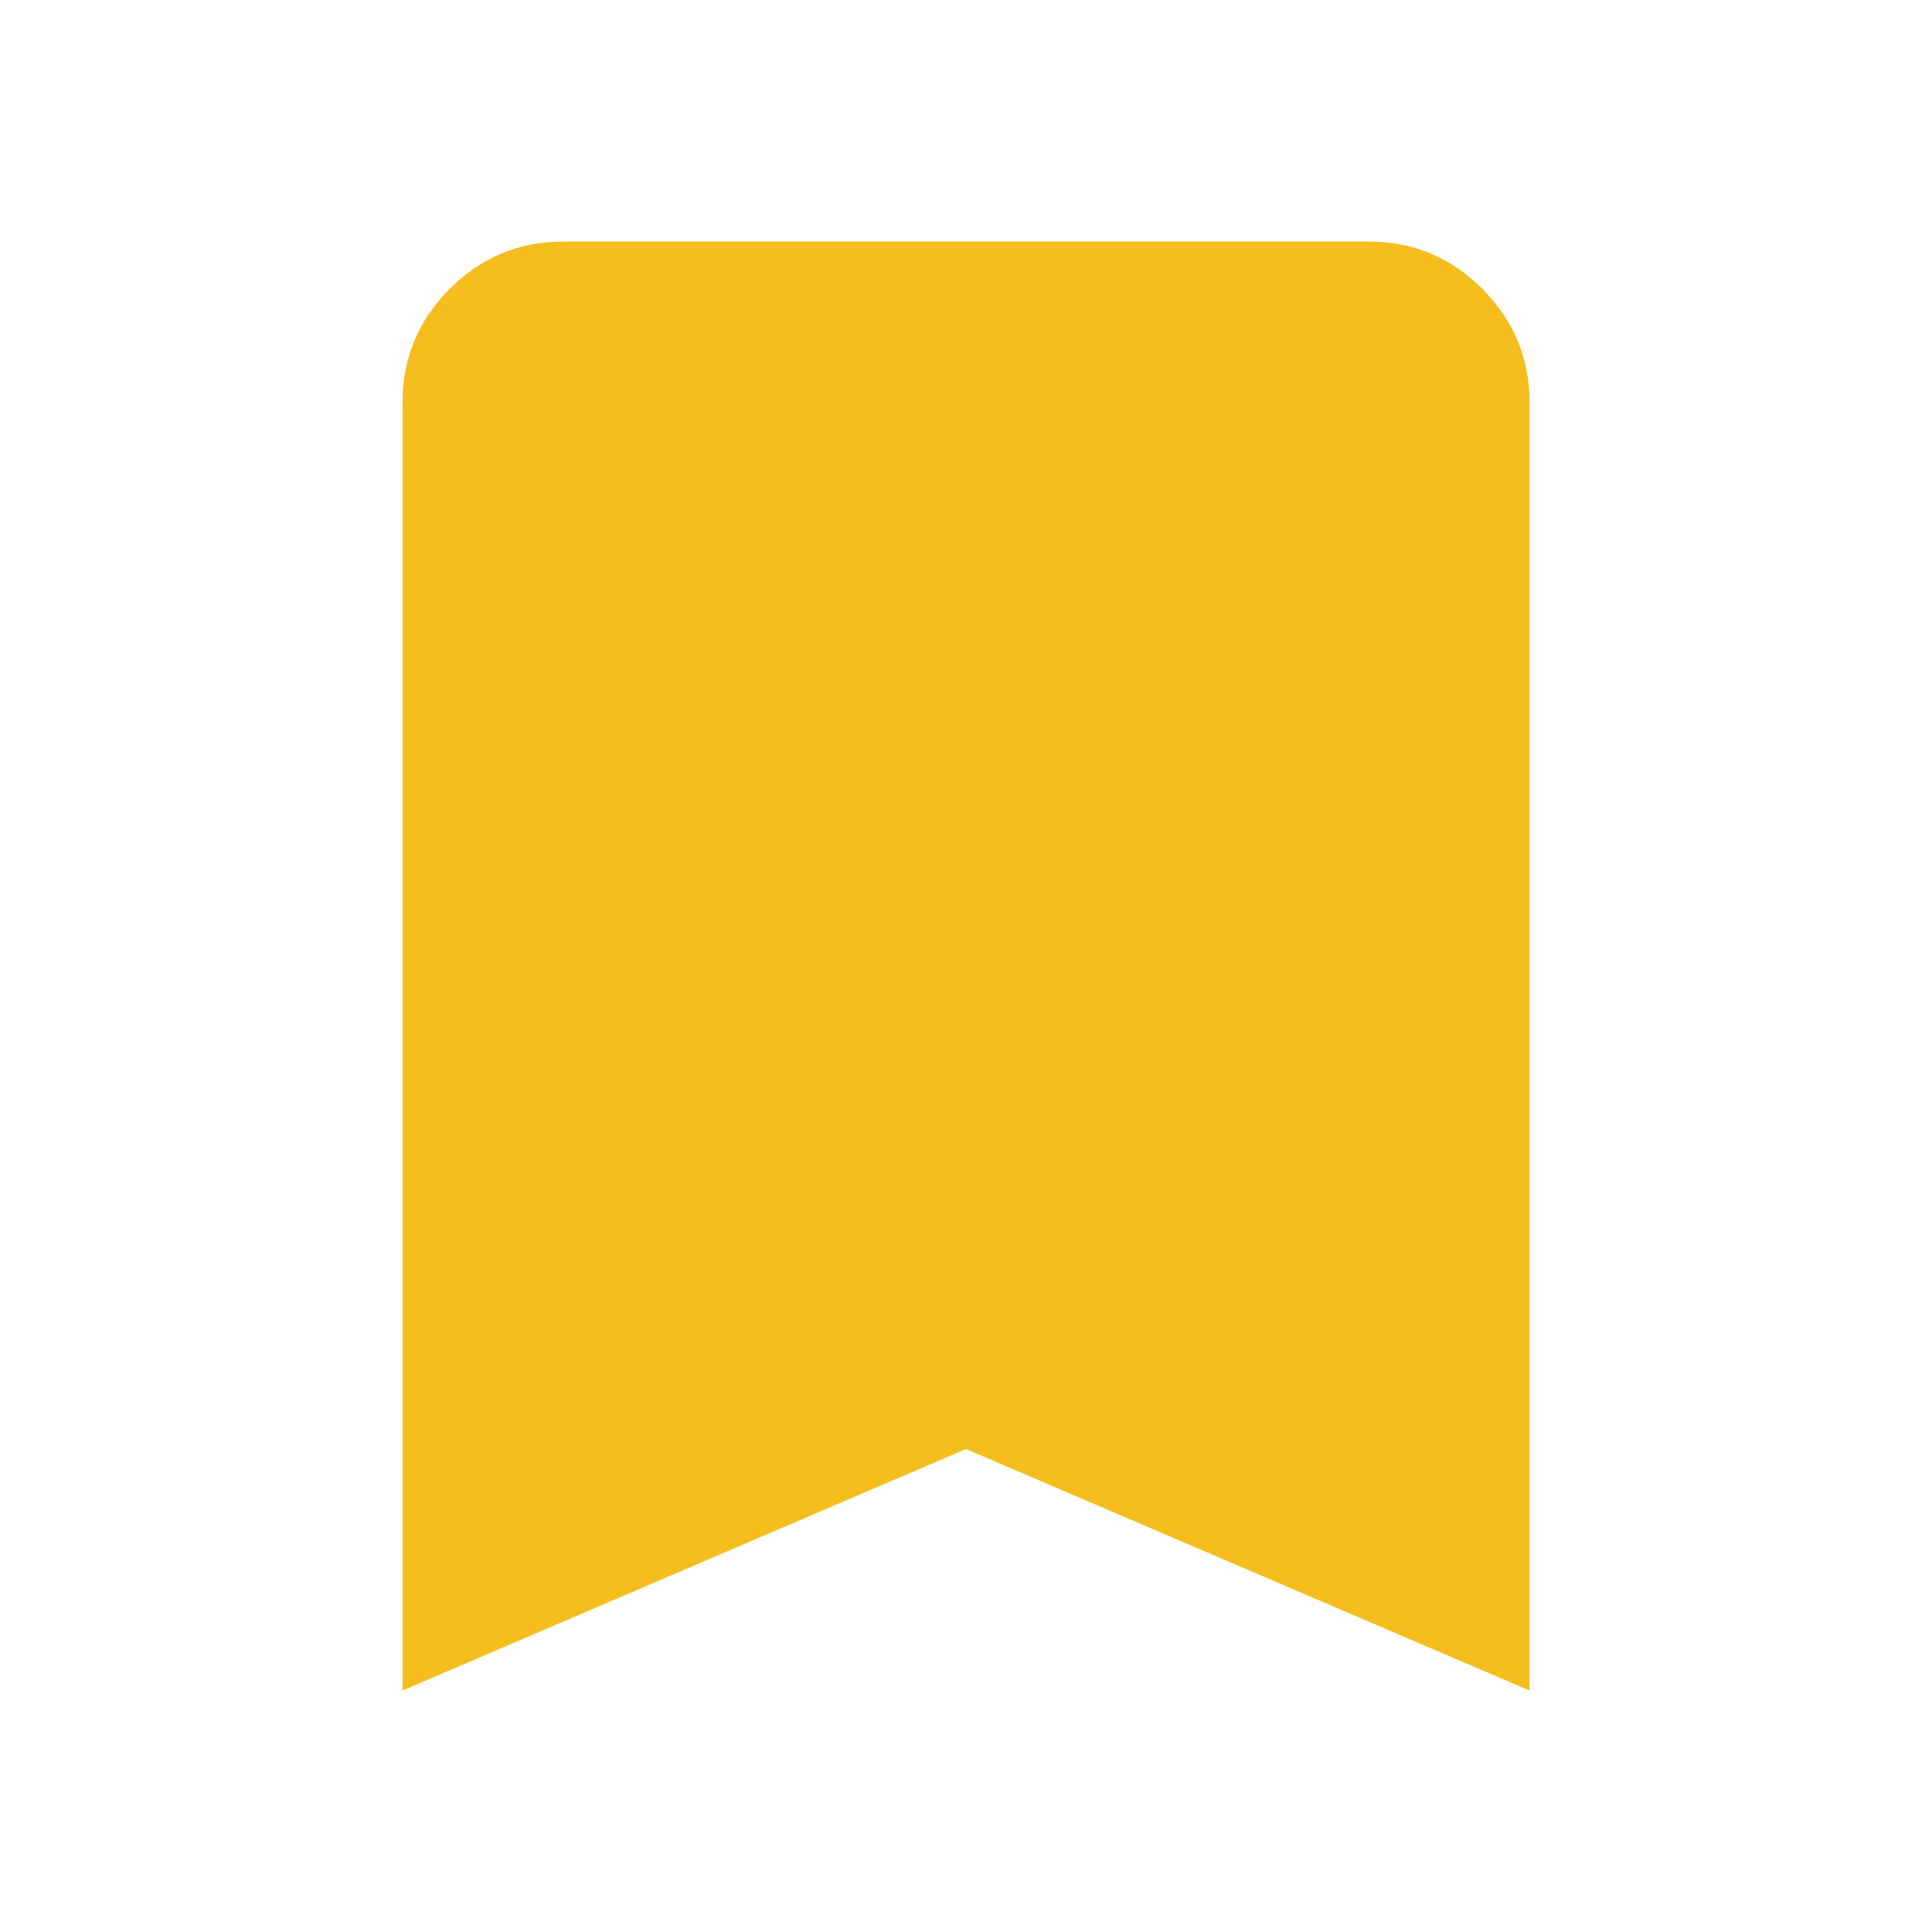
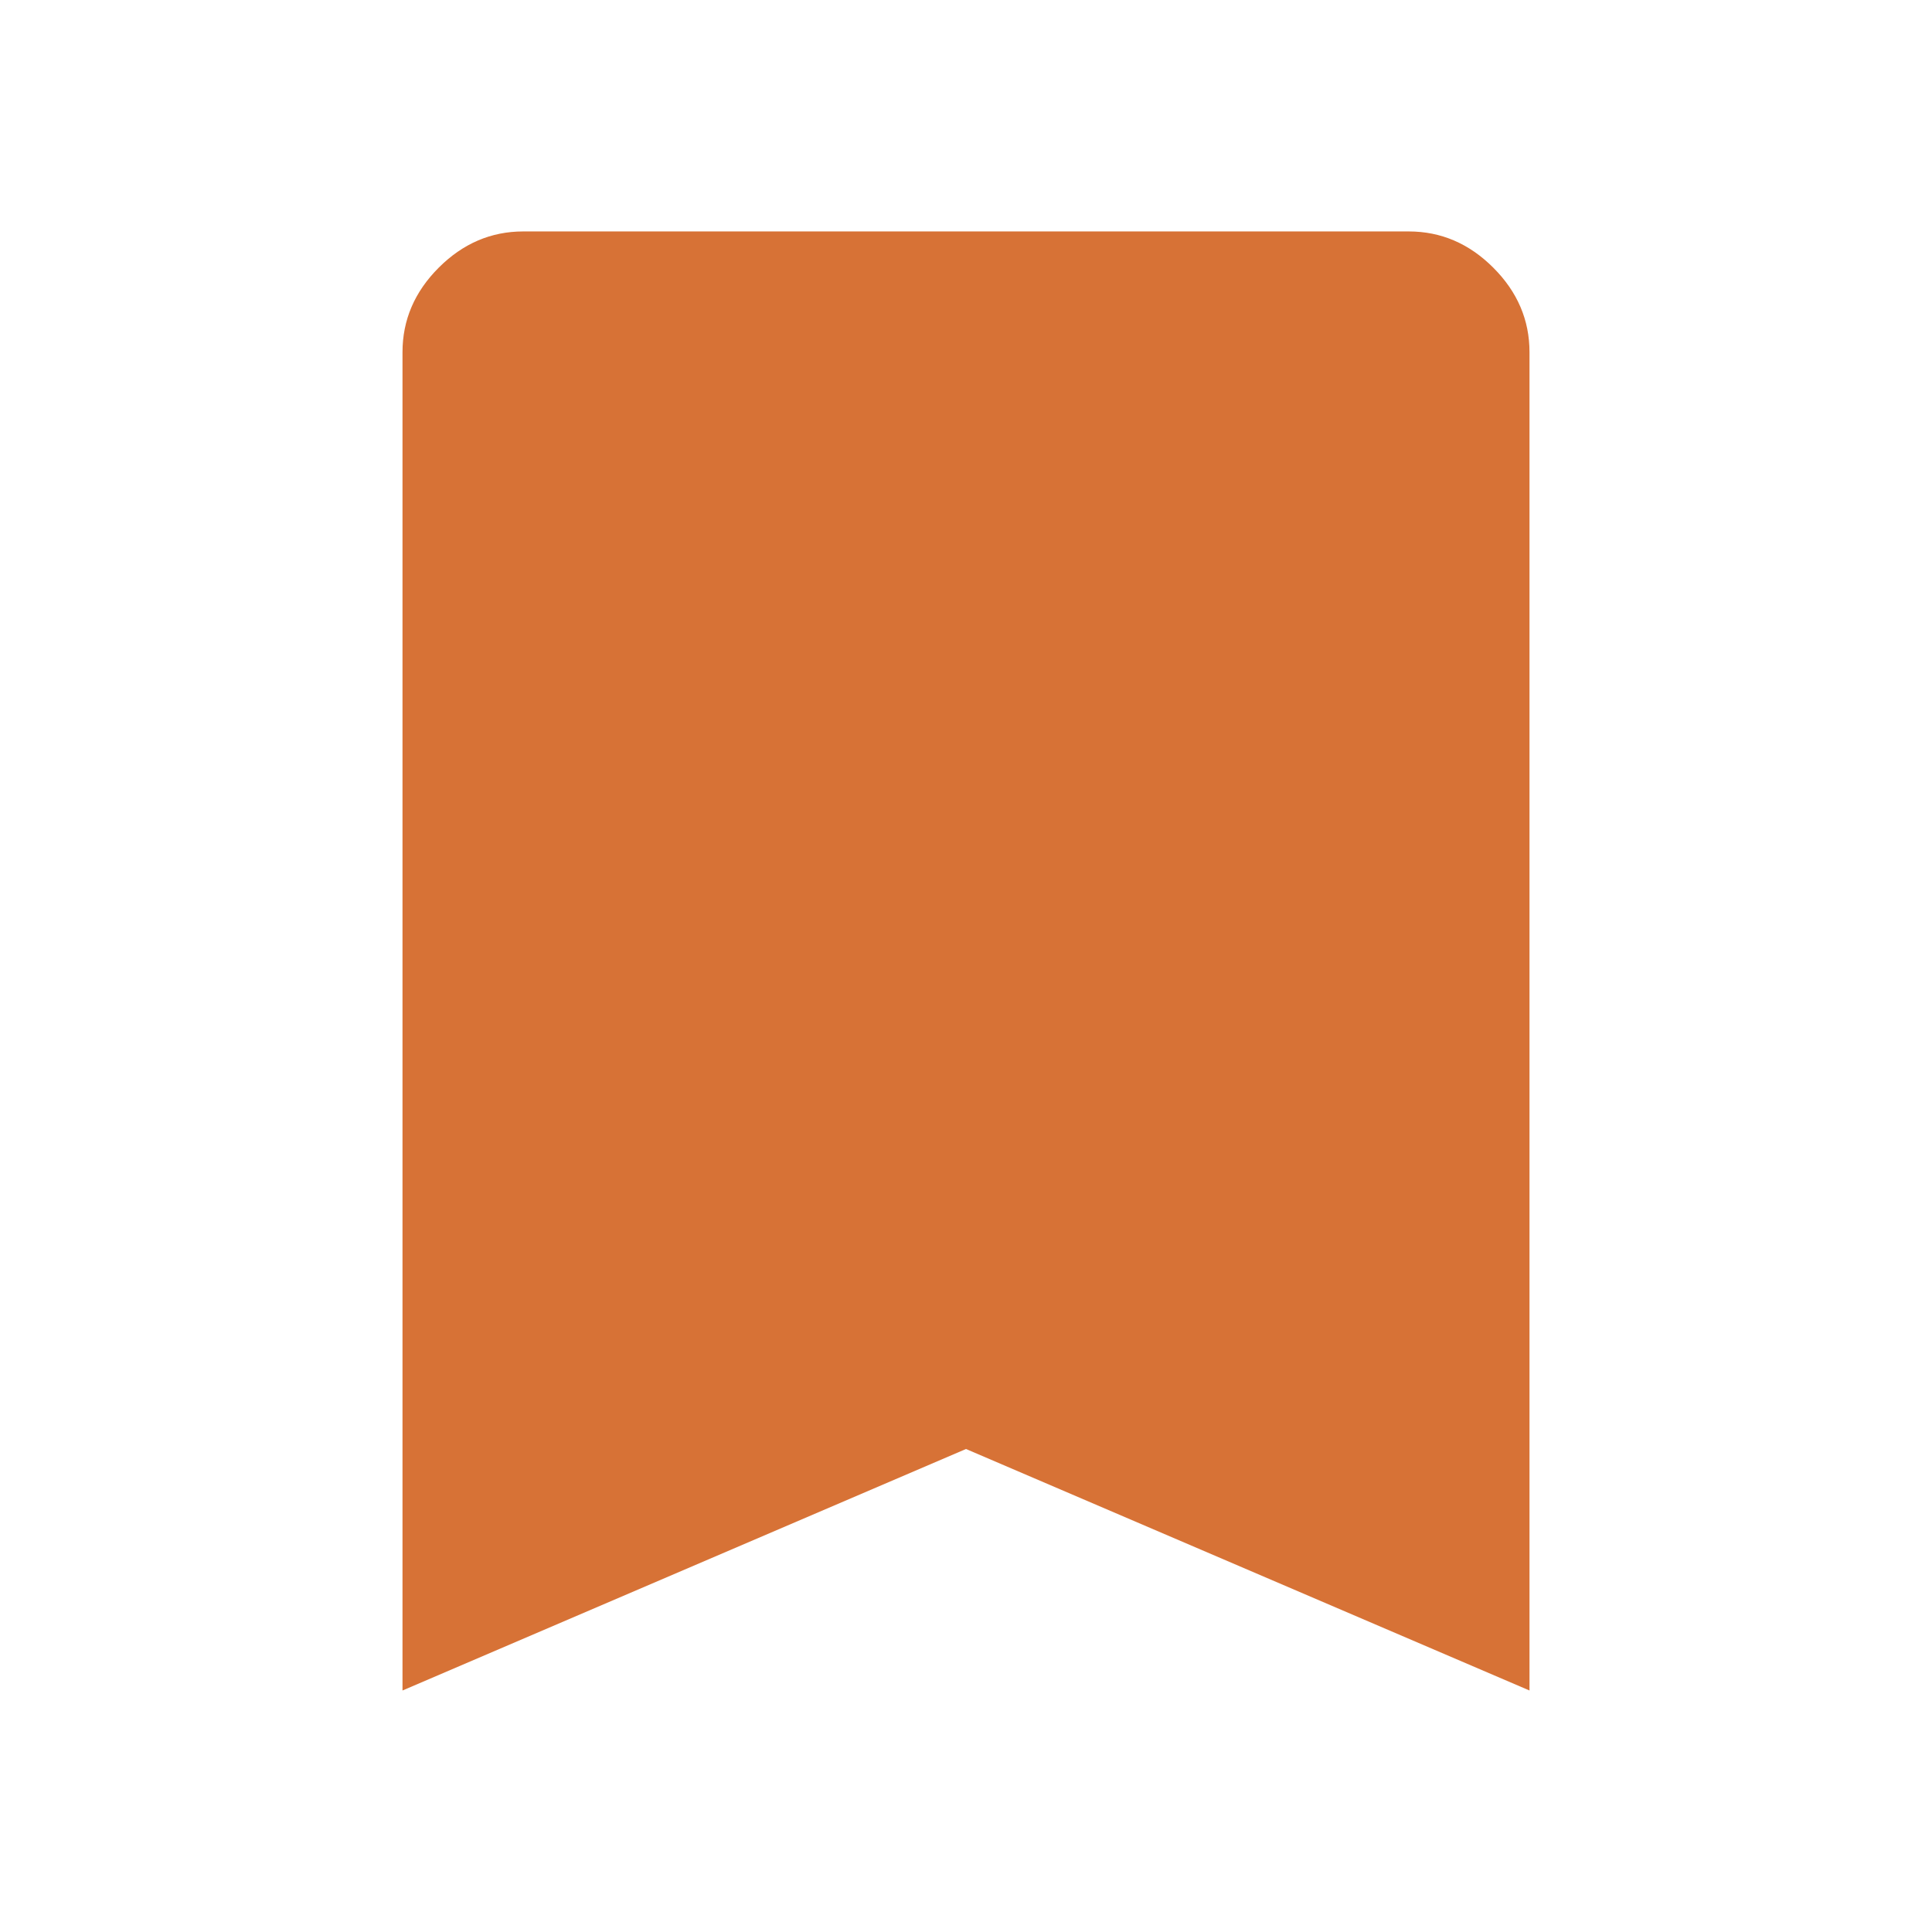
- <svg xmlns="http://www.w3.org/2000/svg" height="24px" viewBox="0 -960 960 960" width="24px" fill="#F5BD1E">
-   <path d="M200-120v-640q0-33 23.5-56.5T280-840h400q33 0 56.5 23.5T760-760v640L480-240 200-120Z" />
+ <svg xmlns="http://www.w3.org/2000/svg" height="48px" viewBox="0 -960 960 960" width="48px" fill="#d77236">
+   <path d="M200-120v-665q0-24 18-42t42-18h440q24 0 42 18t18 42v665L480-240 200-120Z" />
</svg>
